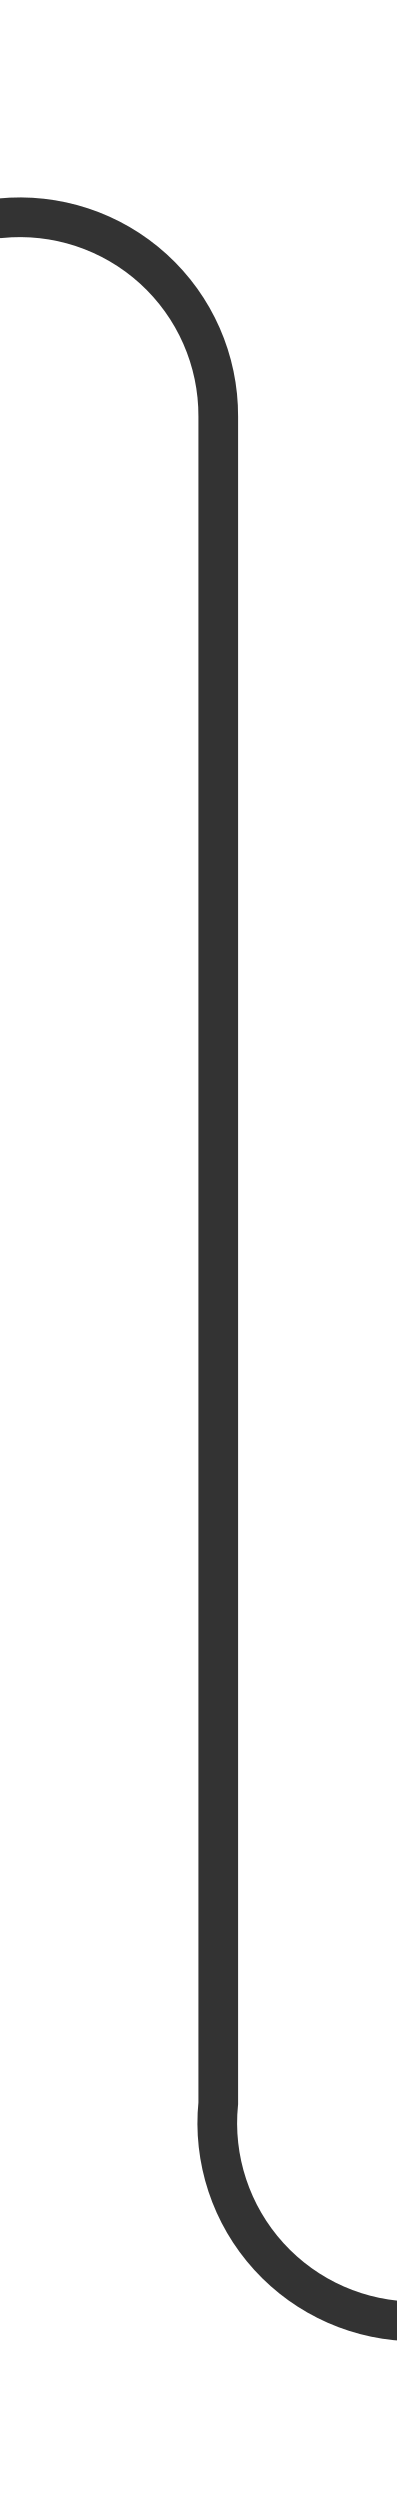
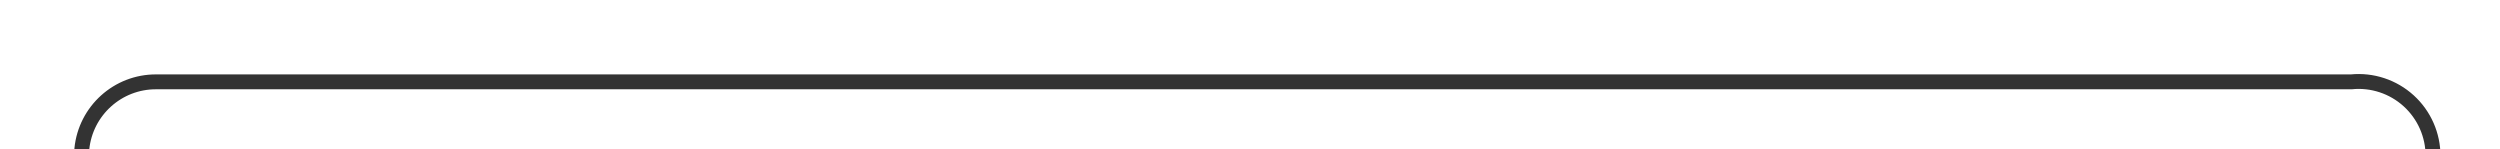
- <svg xmlns="http://www.w3.org/2000/svg" version="1.1" width="10px" height="63px" preserveAspectRatio="xMidYMin meet" viewBox="2986 2167  8 63">
-   <path d="M 2955 2172.5  L 2985 2172.5  A 5 5 0 0 1 2990.5 2177.5 L 2990.5 2220  A 5 5 0 0 0 2995.5 2225.5 L 3037 2225.5  " stroke-width="1" stroke="#333333" fill="none" />
-   <path d="M 2957 2169.5  A 3 3 0 0 0 2954 2172.5 A 3 3 0 0 0 2957 2175.5 A 3 3 0 0 0 2960 2172.5 A 3 3 0 0 0 2957 2169.5 Z " fill-rule="nonzero" fill="#333333" stroke="none" />
+ <svg xmlns="http://www.w3.org/2000/svg" version="1.1" width="168px" height="10px" preserveAspectRatio="xMinYMid meet" viewBox="2857 2096  168 8">
+   <path d="M 2862.5 2111  L 2862.5 2105  A 5 5 0 0 1 2867.5 2100.5 L 3015 2100.5  A 5 5 0 0 1 3020.5 2105.5 L 3020.5 2130  A 5 5 0 0 0 3025.5 2135.5 L 3037 2135.5  " stroke-width="1" stroke="#333333" fill="none" />
+   <path d="M 2862.5 2106  A 3 3 0 0 0 2859.5 2109 A 3 3 0 0 0 2862.5 2112 A 3 3 0 0 0 2865.5 2109 A 3 3 0 0 0 2862.5 2106 Z " fill-rule="nonzero" fill="#333333" stroke="none" />
</svg>
